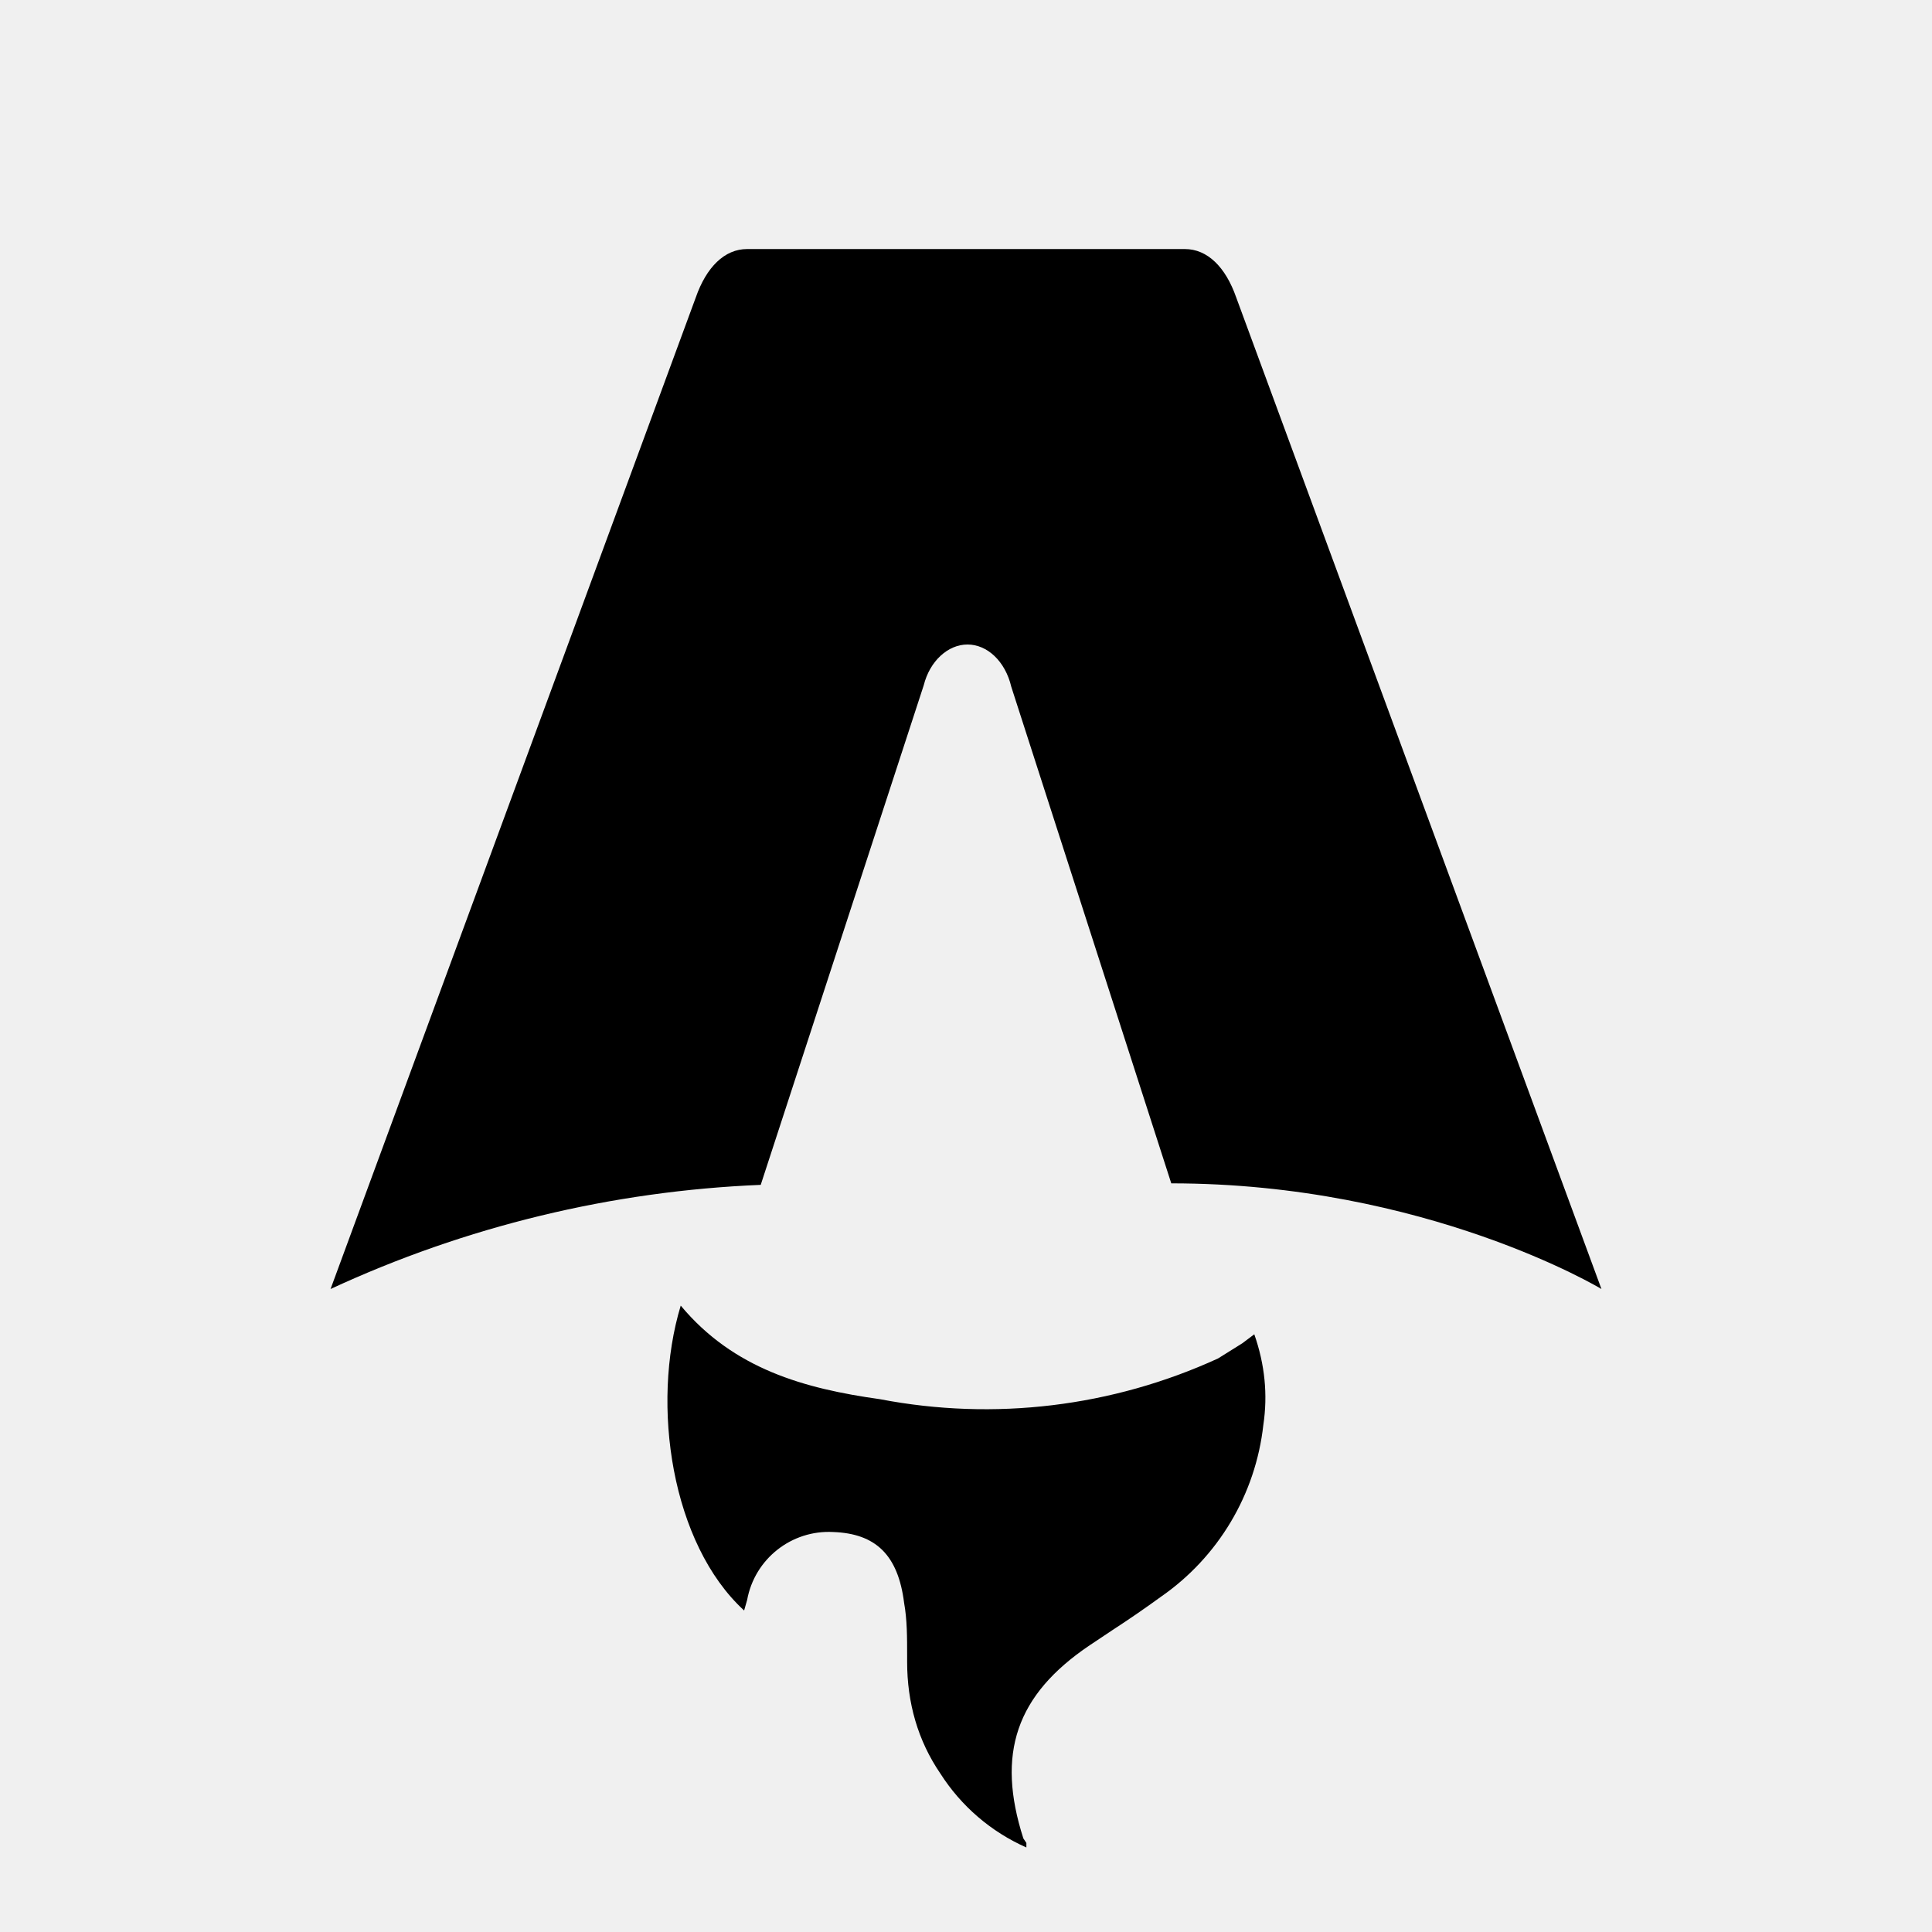
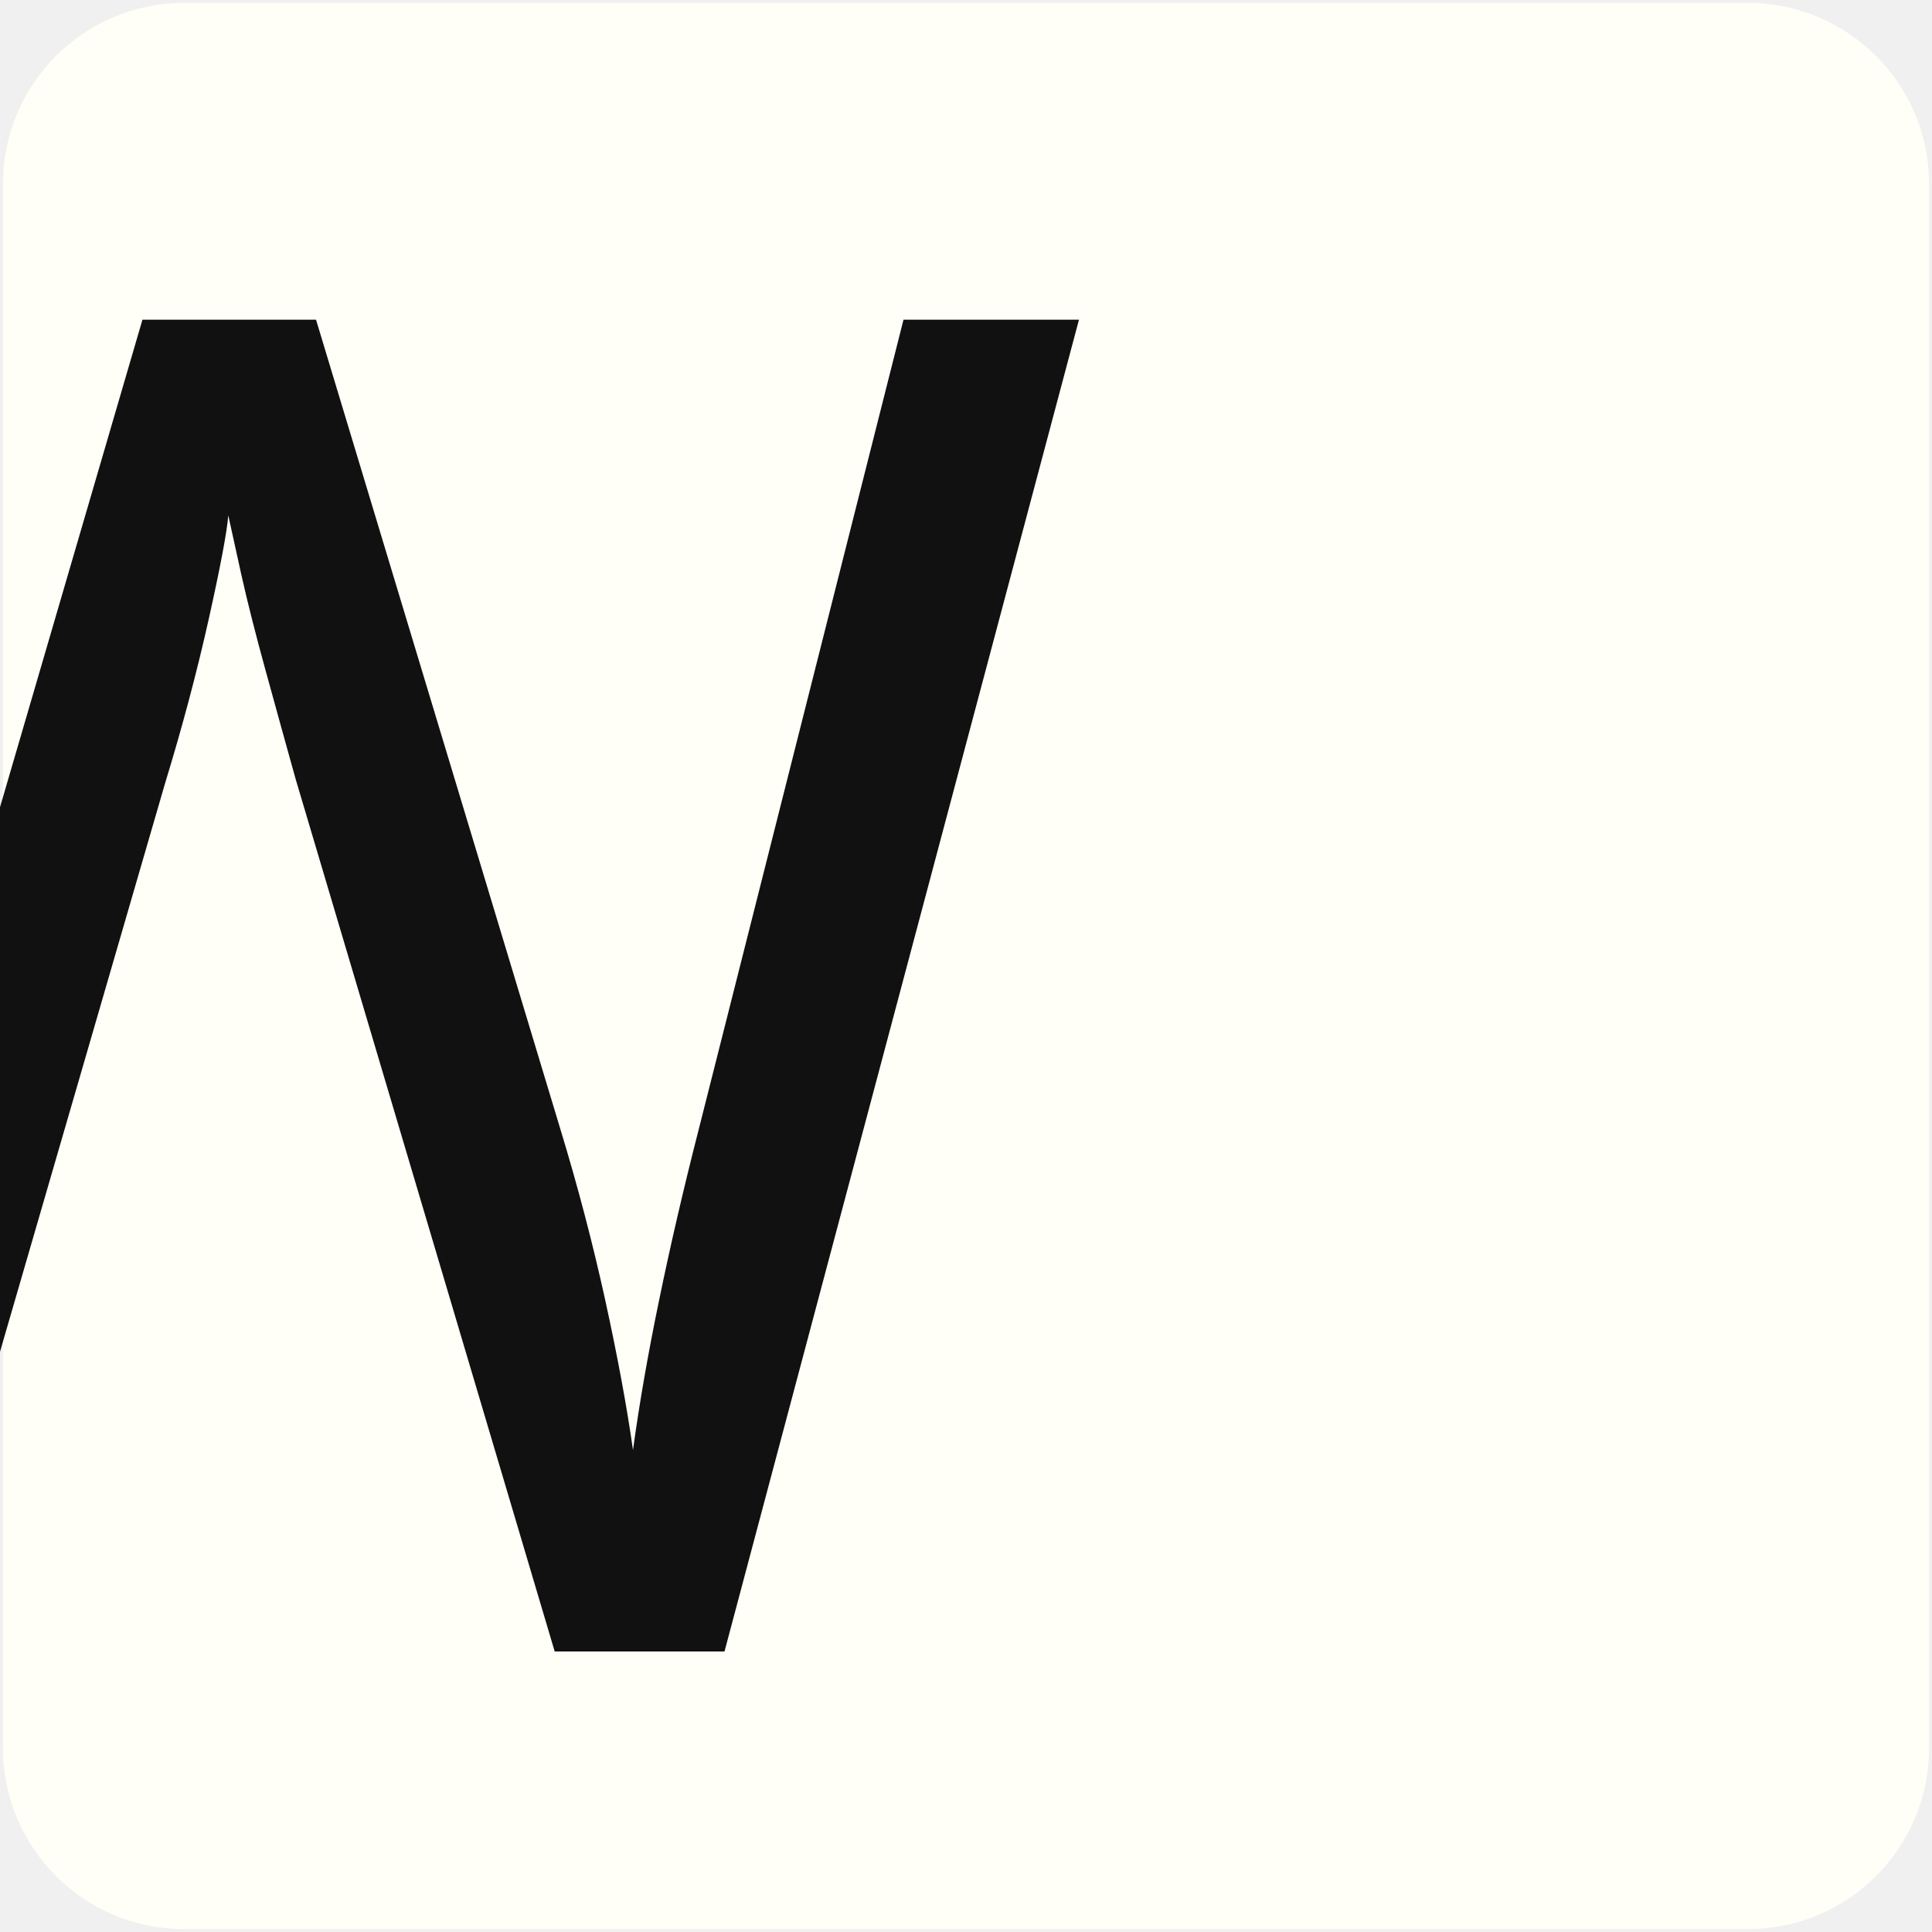
- <svg xmlns="http://www.w3.org/2000/svg" fill="none" viewBox="0 0 128 128">
-   <path d="M50.4 78.5a75.1 75.1 0 0 0-28.5 6.9l24.2-65.7c.7-2 1.9-3.2 3.4-3.2h29c1.5 0 2.7 1.2 3.4 3.2l24.2 65.7s-11.6-7-28.5-7L67 45.5c-.4-1.7-1.6-2.8-2.9-2.8-1.3 0-2.5 1.1-2.9 2.7L50.4 78.5Zm-1.1 28.2Zm-4.2-20.2c-2 6.6-.6 15.8 4.2 20.2a17.5 17.5 0 0 1 .2-.7 5.5 5.5 0 0 1 5.7-4.5c2.8.1 4.3 1.5 4.7 4.7.2 1.1.2 2.3.2 3.5v.4c0 2.7.7 5.2 2.2 7.4a13 13 0 0 0 5.7 4.9v-.3l-.2-.3c-1.8-5.6-.5-9.5 4.4-12.8l1.5-1a73 73 0 0 0 3.2-2.2 16 16 0 0 0 6.8-11.4c.3-2 .1-4-.6-6l-.8.6-1.6 1a37 37 0 0 1-22.4 2.7c-5-.7-9.7-2-13.2-6.2Z" />
-   <style>
+ <svg xmlns="http://www.w3.org/2000/svg" fill="none" viewBox="0 0 128 128" version="1.1" id="svg1">
+   <defs id="defs1" />
+   <style id="style1">
        path { fill: #000; }
        @media (prefers-color-scheme: dark) {
            path { fill: #FFF; }
        }
    </style>
+   <rect style="fill:#fffff8;fill-opacity:1" id="rect2" width="127.611" height="127.611" x="0.194" y="0.194" rx="12" ry="12" />
+   <text xml:space="preserve" style="font-style:normal;font-variant:normal;font-weight:normal;font-stretch:normal;font-size:123.577px;font-family:Worktalk;-inkscape-font-specification:Worktalk;text-align:center;writing-mode:lr-tb;direction:ltr;text-anchor:middle;display:inline;fill:#111111;fill-opacity:1;stroke-width:10.298" x="63.815" y="109.415" id="text2">
+     <tspan id="tspan2" x="63.815" y="109.415" style="fill:#111111;fill-opacity:1;stroke-width:10.298">W</tspan>
+   </text>
</svg>
